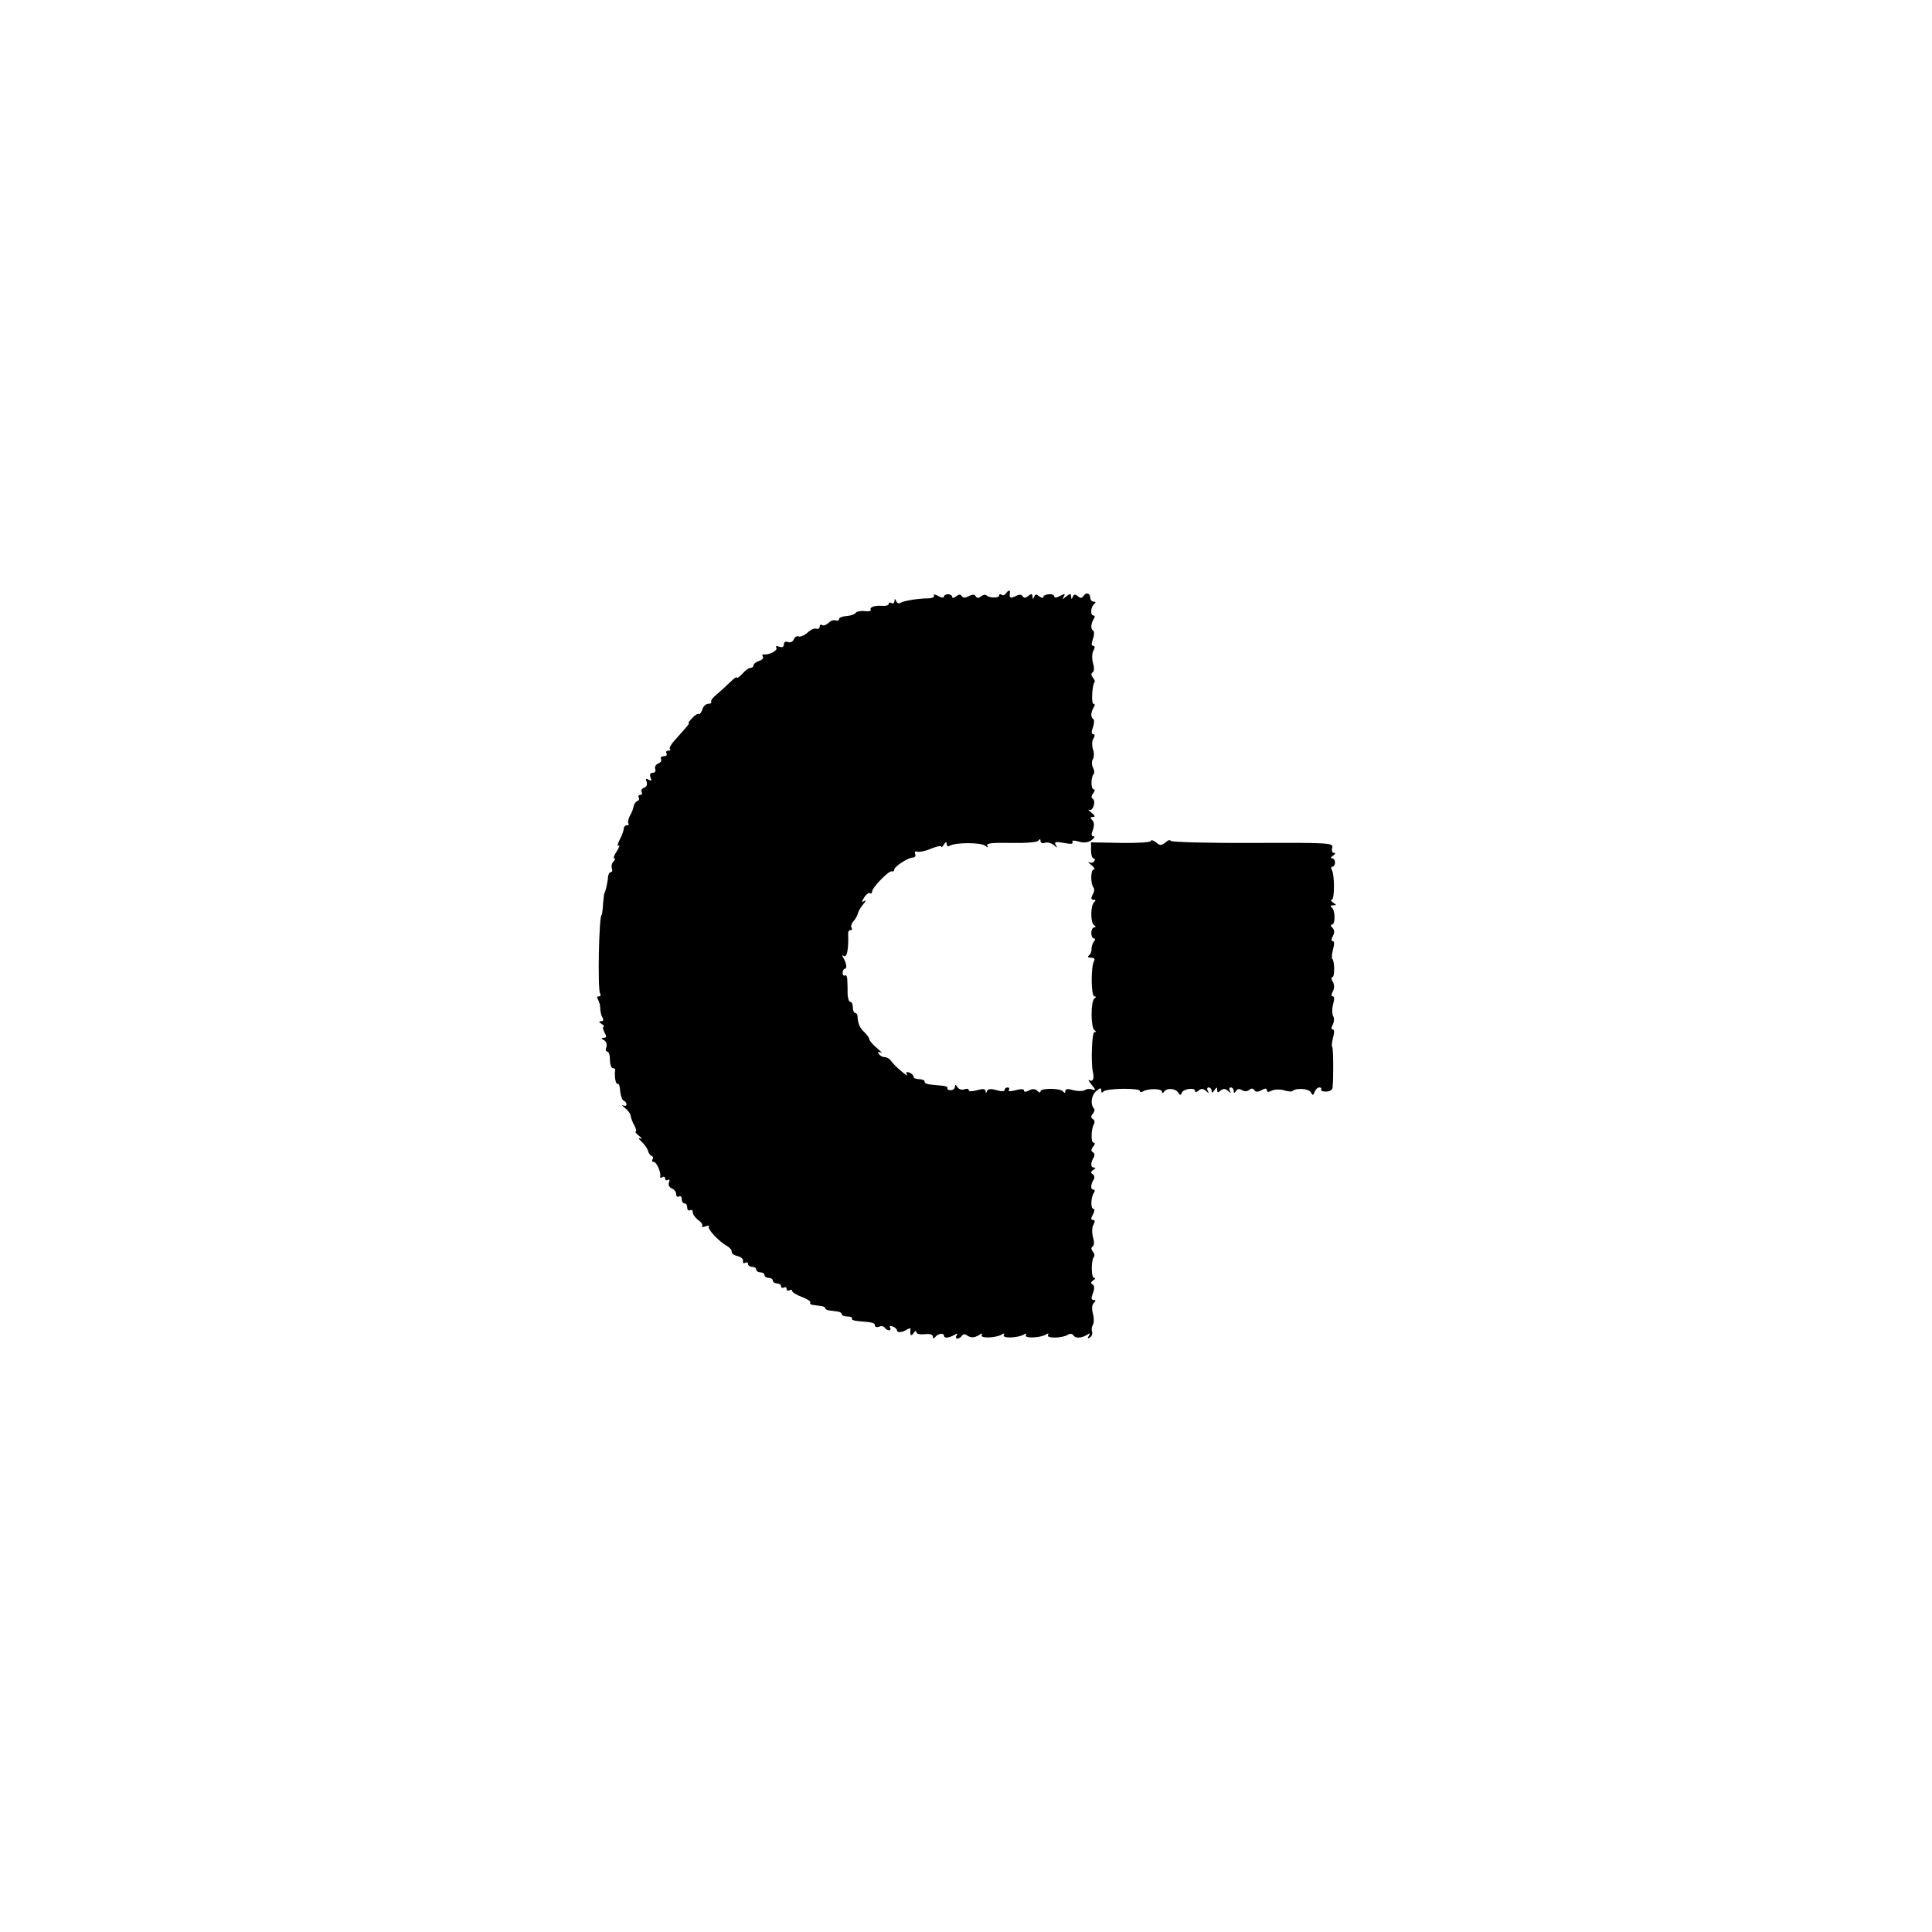
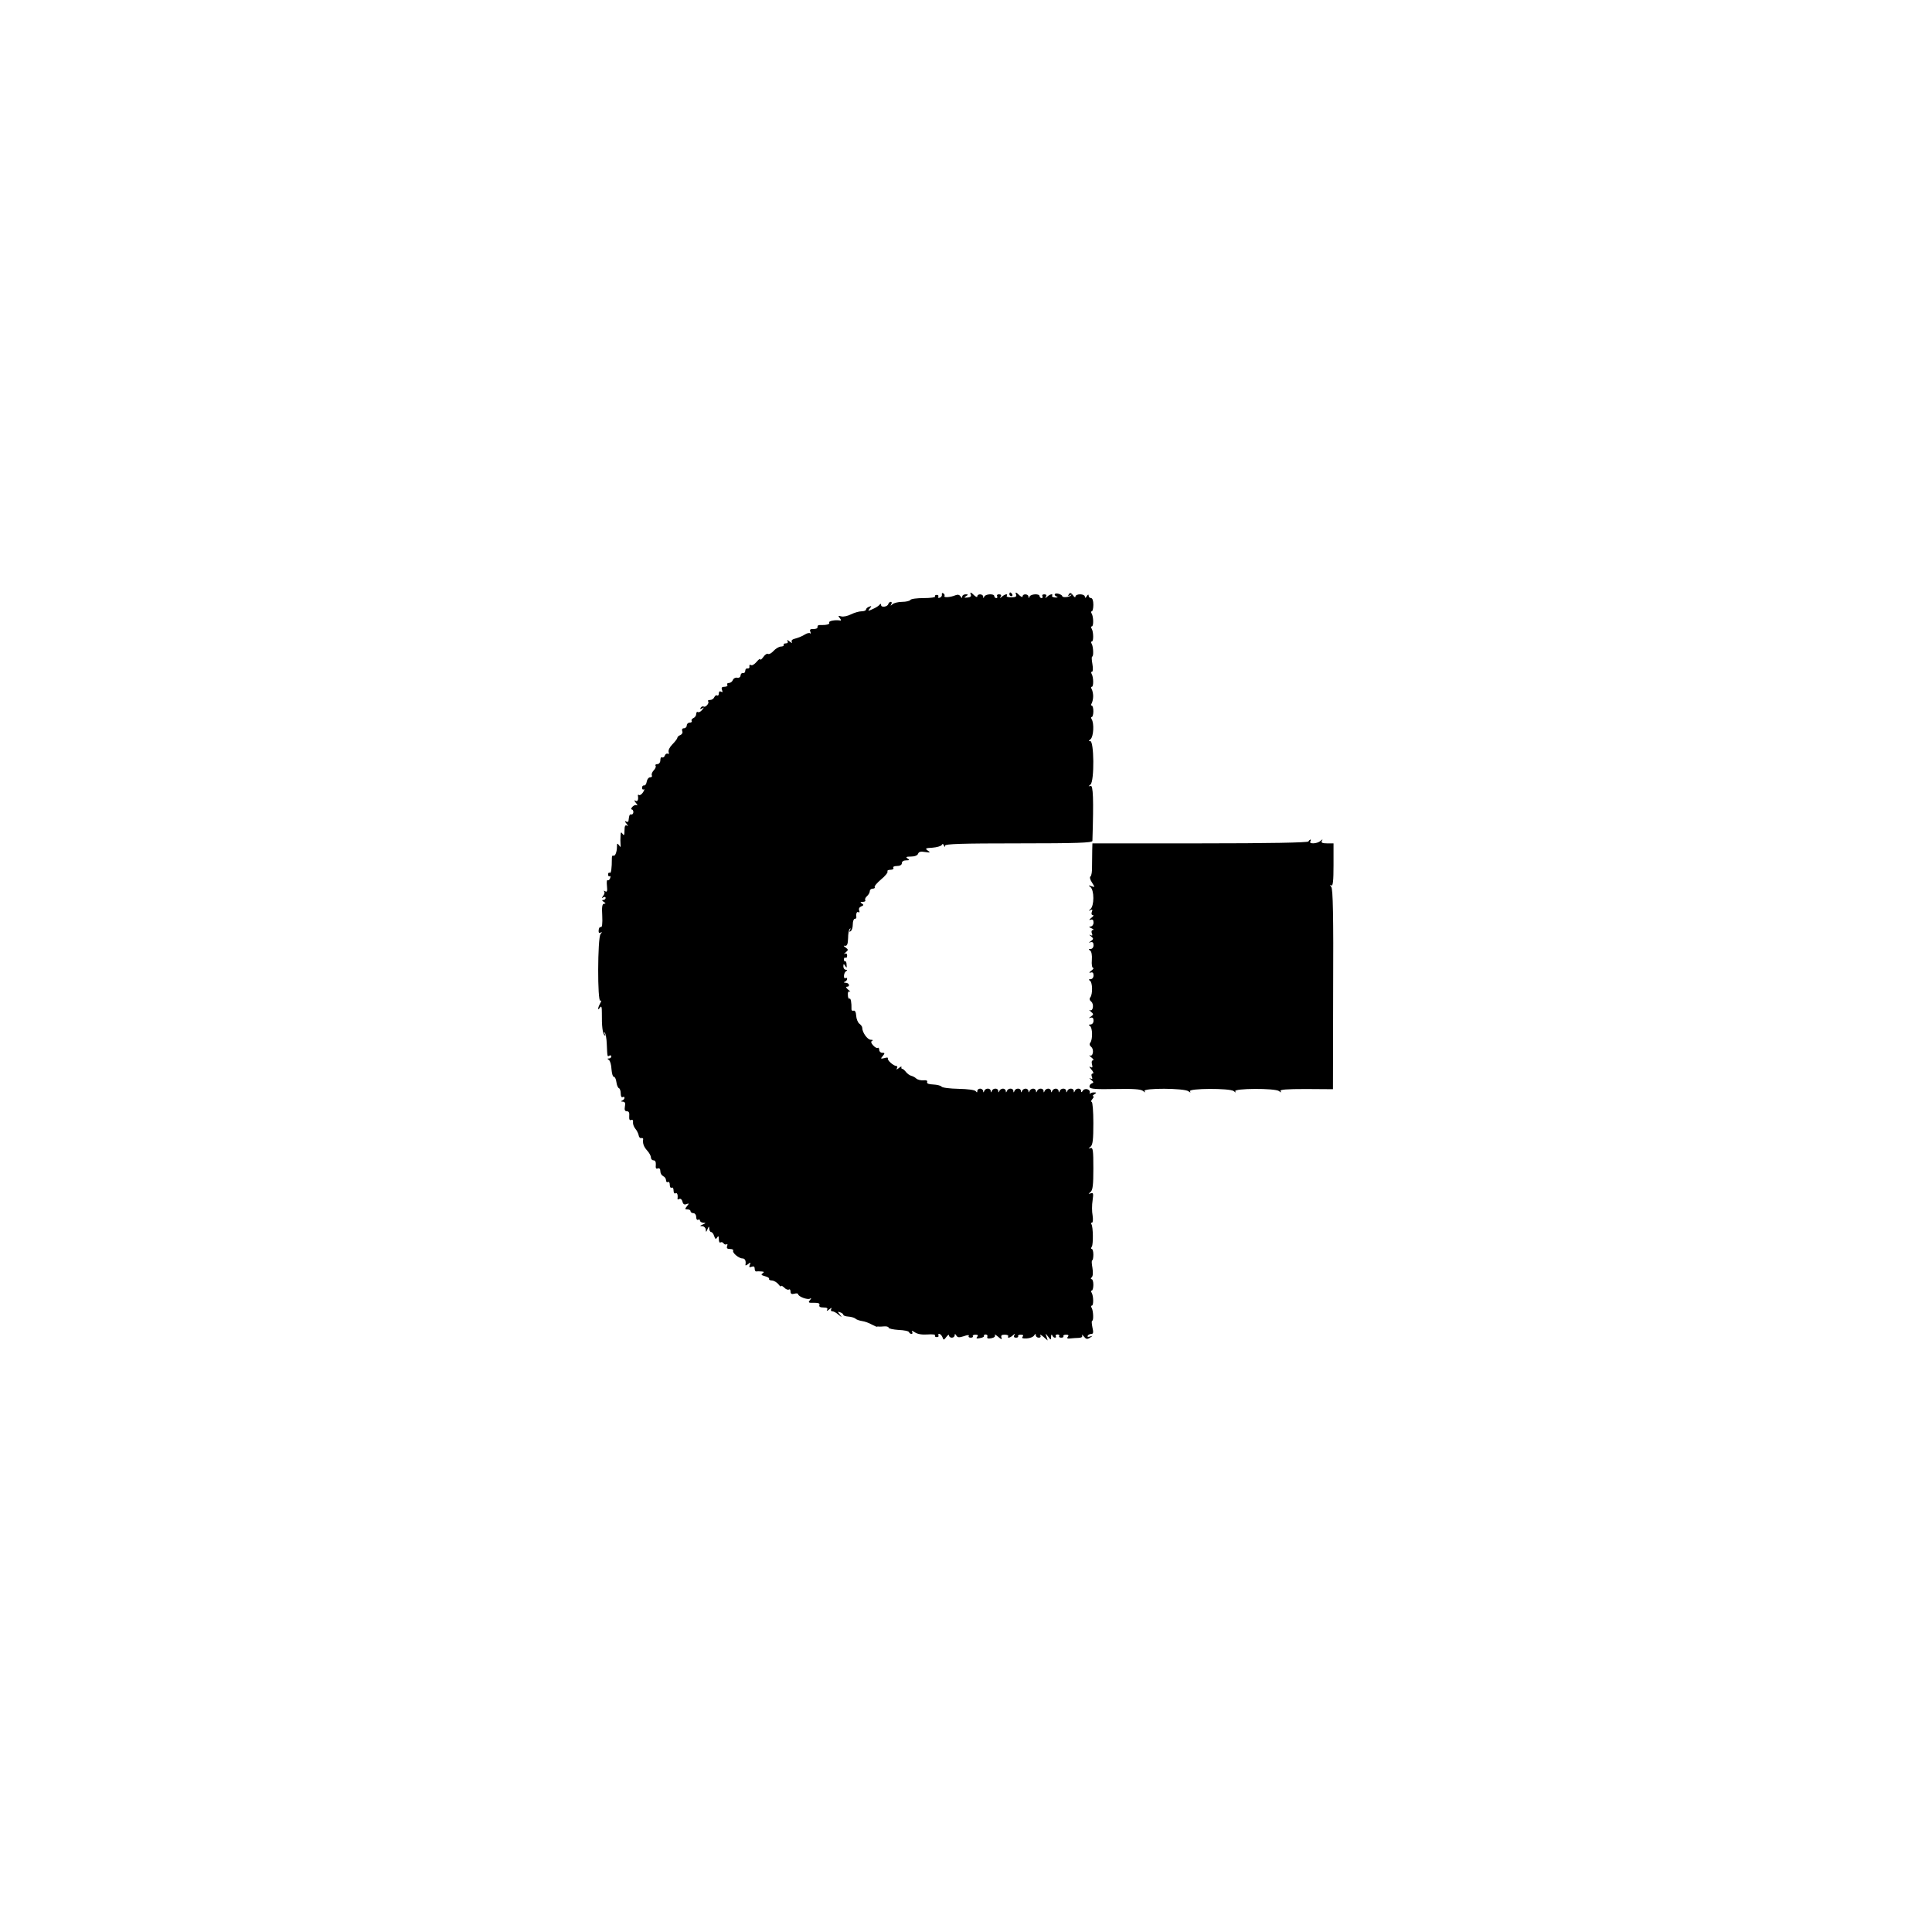
- <svg xmlns="http://www.w3.org/2000/svg" version="1.0" width="700pt" height="700pt" viewBox="0 0 700 700" preserveAspectRatio="xMidYMid meet">
-   <g transform="translate(0,700) scale(0.1,-0.1)" fill="#000000" stroke="none">
-     <path d="M3645 4850 c-4 -6 -11 -8 -16 -5 -5 4 -9 2 -9 -3 0 -10 -36 -9 -46 1 -4 4 -13 2 -20 -4 -8 -7 -14 -7 -19 1 -4 7 -12 7 -25 0 -13 -7 -21 -7 -25 0 -5 8 -11 7 -21 -1 -8 -6 -14 -7 -14 -2 0 5 -7 10 -15 10 -8 0 -15 -4 -15 -9 0 -5 -10 -4 -21 3 -12 6 -19 7 -15 1 3 -5 -6 -10 -22 -10 -34 0 -90 -9 -101 -17 -5 -3 -12 1 -14 7 -4 10 -6 10 -6 0 -1 -7 -5 -10 -11 -7 -5 3 -10 2 -10 -3 0 -5 -10 -8 -22 -7 -29 2 -49 -5 -43 -15 2 -4 -8 -6 -23 -4 -14 1 -29 -1 -32 -7 -4 -5 -18 -10 -33 -11 -15 -1 -27 -6 -27 -11 0 -5 -6 -7 -12 -5 -7 3 -19 -1 -26 -9 -8 -7 -18 -11 -23 -8 -5 4 -9 1 -9 -5 0 -7 -6 -10 -12 -8 -7 3 -22 -4 -32 -14 -11 -10 -26 -16 -32 -14 -7 3 -15 -2 -18 -11 -4 -8 -13 -13 -21 -9 -9 3 -15 0 -15 -9 0 -9 -6 -12 -17 -8 -10 4 -14 2 -10 -4 6 -10 -27 -27 -46 -24 -5 1 -6 -3 -3 -8 4 -5 -3 -12 -14 -16 -11 -3 -20 -11 -20 -16 0 -5 -5 -9 -11 -9 -7 0 -20 -10 -30 -22 -11 -11 -19 -17 -19 -13 0 4 -11 -3 -24 -16 -13 -13 -35 -33 -48 -44 -14 -11 -24 -23 -21 -27 2 -5 -3 -8 -11 -8 -8 0 -18 -9 -21 -20 -4 -11 -9 -19 -13 -17 -4 2 -15 -4 -24 -15 -10 -10 -16 -18 -13 -18 5 0 -1 -7 -52 -64 -12 -13 -19 -27 -16 -30 4 -3 1 -6 -6 -6 -7 0 -9 -4 -6 -10 3 -5 -1 -10 -10 -10 -9 0 -13 -5 -10 -10 3 -6 -1 -13 -10 -16 -9 -4 -14 -13 -11 -20 3 -8 -1 -14 -9 -14 -9 0 -12 -6 -8 -17 5 -12 3 -14 -7 -8 -10 6 -12 4 -7 -8 3 -9 0 -18 -9 -21 -9 -3 -12 -10 -9 -16 3 -5 1 -10 -5 -10 -6 0 -9 -4 -6 -9 4 -5 1 -11 -4 -13 -6 -2 -12 -10 -14 -18 -1 -8 -7 -25 -14 -36 -6 -12 -8 -24 -5 -28 3 -3 1 -6 -5 -6 -7 0 -12 -6 -12 -12 0 -7 -7 -26 -15 -41 -8 -15 -9 -25 -4 -21 6 4 3 -5 -6 -20 -10 -14 -14 -26 -9 -26 4 0 3 -5 -3 -11 -6 -6 -9 -18 -6 -25 3 -8 1 -14 -4 -14 -5 0 -9 -8 -10 -17 -1 -19 -10 -58 -13 -58 -1 0 -3 -18 -5 -40 -1 -22 -4 -40 -5 -40 -10 0 -15 -268 -6 -284 4 -6 2 -11 -4 -11 -7 0 -8 -5 -3 -12 4 -7 8 -22 8 -33 0 -11 4 -26 8 -32 5 -8 3 -13 -5 -13 -9 0 -9 -3 2 -10 8 -5 11 -10 7 -10 -4 0 -3 -9 3 -20 8 -15 8 -20 -2 -20 -10 0 -10 -3 1 -9 8 -5 11 -16 8 -25 -4 -9 -2 -16 3 -16 6 0 10 -13 10 -30 0 -16 5 -30 10 -30 6 0 9 -3 9 -7 -4 -22 2 -54 9 -50 4 3 8 -9 9 -26 2 -18 7 -33 13 -35 5 -2 10 -8 10 -13 0 -6 -6 -7 -12 -4 -7 4 -4 -1 7 -10 11 -9 20 -21 20 -28 1 -7 6 -22 13 -34 7 -13 9 -23 5 -23 -4 0 2 -7 13 -16 10 -8 12 -13 4 -9 -9 4 -6 -2 5 -12 11 -10 21 -25 23 -33 2 -8 8 -17 13 -18 5 -2 7 -8 3 -13 -3 -5 -1 -9 5 -9 10 0 27 -39 23 -53 -1 -5 2 -6 8 -2 5 3 10 1 10 -5 0 -6 4 -8 10 -5 6 3 7 -1 4 -9 -4 -9 1 -18 10 -22 9 -3 16 -13 16 -21 0 -8 5 -11 10 -8 6 3 10 -1 10 -9 0 -9 5 -16 10 -16 6 0 10 -7 10 -16 0 -8 5 -12 10 -9 6 3 10 0 10 -7 0 -8 9 -20 19 -28 11 -7 18 -17 15 -22 -3 -4 3 -5 13 -1 10 3 15 3 11 -1 -6 -8 36 -54 67 -71 10 -6 17 -15 16 -20 -1 -6 8 -13 21 -16 13 -3 22 -11 20 -18 -1 -7 2 -10 8 -6 5 3 10 1 10 -4 0 -6 7 -11 15 -11 8 0 15 -4 15 -10 0 -5 7 -10 15 -10 8 0 15 -4 15 -10 0 -5 7 -10 15 -10 8 0 15 -4 15 -10 0 -5 7 -10 15 -10 8 0 15 -5 15 -11 0 -5 5 -7 10 -4 6 3 10 1 10 -5 0 -6 5 -8 10 -5 6 3 10 2 10 -2 0 -5 16 -15 35 -22 19 -7 33 -16 31 -20 -3 -4 1 -8 9 -9 8 -1 22 -3 30 -4 8 -1 15 -4 15 -8 0 -4 7 -7 15 -8 8 -1 22 -3 30 -4 8 -1 15 -5 15 -10 0 -4 9 -8 21 -8 11 0 18 -3 16 -8 -3 -4 9 -8 26 -9 50 -4 57 -6 57 -16 0 -5 7 -7 15 -4 8 4 17 2 20 -3 4 -6 11 -10 16 -10 6 0 7 4 4 10 -3 6 1 7 9 4 9 -3 16 -10 16 -14 0 -10 20 -8 38 4 7 4 12 4 11 -1 -3 -20 2 -27 11 -13 5 8 10 10 10 4 0 -7 13 -10 30 -8 19 2 30 -1 30 -9 0 -7 3 -8 8 -2 9 13 32 17 32 6 0 -11 19 -9 39 3 10 6 12 5 7 -2 -4 -7 -3 -12 3 -12 5 0 13 5 16 10 4 7 12 7 18 2 15 -10 27 -10 46 2 9 6 12 5 8 -1 -8 -13 52 -11 73 2 8 5 11 4 7 -2 -8 -13 52 -11 73 2 8 5 11 4 7 -2 -8 -13 52 -11 73 2 8 5 11 4 7 -2 -8 -13 52 -12 72 1 8 5 16 4 20 -2 7 -12 29 -11 50 2 10 7 12 6 6 -4 -6 -9 -4 -11 4 -6 7 5 10 14 8 20 -3 7 -2 19 3 26 4 7 4 25 0 40 -5 18 -4 32 3 39 8 8 8 11 -1 11 -8 0 -9 7 -2 25 6 16 6 26 -1 31 -8 4 -7 9 2 15 8 5 9 9 3 9 -11 0 -11 66 0 77 3 3 1 12 -5 19 -6 8 -6 14 0 18 6 4 6 18 1 34 -4 16 -4 36 2 45 6 11 5 17 -2 17 -8 0 -8 6 0 20 6 11 7 20 2 20 -11 0 -10 40 1 58 5 6 4 12 -2 12 -10 0 -10 18 2 37 4 6 2 15 -4 19 -8 4 -7 9 2 15 9 6 10 9 2 9 -12 0 -12 17 0 37 4 6 3 15 -3 18 -8 5 -7 11 1 21 7 8 7 14 1 14 -10 0 -9 50 2 68 3 6 2 14 -4 17 -8 5 -8 11 -1 19 6 7 8 15 6 18 -15 14 -12 48 6 64 15 13 19 14 19 3 0 -8 3 -10 8 -4 8 12 132 14 132 2 0 -5 5 -5 12 -1 18 11 68 10 68 -1 0 -7 3 -7 8 0 10 14 41 12 51 -4 7 -10 9 -11 13 0 5 14 48 20 48 6 0 -5 6 -5 13 2 10 8 17 7 27 -2 10 -9 11 -9 6 1 -4 6 -2 12 3 12 6 0 11 -6 11 -12 0 -9 4 -8 10 2 8 12 10 12 10 1 0 -10 3 -11 13 -2 10 8 17 7 27 -2 10 -9 11 -9 6 1 -4 6 -2 12 3 12 6 0 11 -6 11 -12 0 -10 2 -10 8 -1 5 8 13 9 22 3 9 -5 19 -5 26 1 8 7 14 6 19 -1 4 -7 12 -7 26 0 13 8 19 7 19 0 0 -7 6 -8 17 -2 9 5 29 6 44 2 15 -5 30 -6 32 -3 13 12 58 9 66 -4 7 -13 9 -13 14 1 4 9 11 16 17 16 6 0 9 -3 7 -7 -3 -5 5 -8 17 -8 13 0 23 6 24 13 4 37 3 144 -1 148 -3 3 -1 19 3 35 5 18 5 29 -1 29 -6 0 -6 6 0 18 5 10 6 24 1 31 -4 8 -4 27 0 42 5 18 5 29 -1 29 -6 0 -6 6 0 18 6 11 6 24 0 35 -6 9 -6 17 -1 17 8 0 8 58 -1 66 -3 3 -1 19 3 35 5 18 5 29 -1 29 -6 0 -6 7 0 18 7 13 6 23 -1 30 -7 7 -8 12 -2 12 13 0 12 53 -1 62 -6 5 -4 8 5 8 13 0 13 1 0 10 -8 5 -10 10 -5 10 11 0 11 92 0 109 -3 6 -2 11 3 11 5 0 9 7 9 15 0 8 -5 15 -11 15 -6 0 -4 5 4 10 8 5 10 10 3 10 -6 0 -9 8 -6 19 4 17 -8 18 -287 17 -161 -1 -294 3 -297 7 -3 4 -10 4 -16 -2 -20 -16 -23 -16 -40 -2 -10 7 -17 9 -17 4 0 -5 -48 -8 -108 -7 l-109 2 0 -29 c0 -16 4 -29 9 -29 5 0 6 -5 3 -10 -4 -6 -12 -8 -18 -4 -7 3 -3 -2 7 -10 11 -9 15 -16 9 -16 -12 0 -12 -54 -1 -66 4 -3 3 -15 -3 -25 -7 -14 -6 -19 3 -19 8 0 9 -3 3 -8 -14 -10 -15 -75 -1 -84 7 -5 7 -8 1 -8 -6 0 -11 -9 -11 -20 0 -11 4 -20 9 -20 6 0 6 -5 0 -12 -5 -7 -9 -20 -8 -28 0 -8 -4 -18 -10 -22 -6 -5 -2 -8 8 -8 12 0 15 -4 11 -12 -12 -19 -11 -128 1 -128 7 0 7 -3 0 -8 -6 -4 -10 -29 -10 -57 0 -27 4 -53 10 -57 7 -5 7 -8 0 -8 -9 0 -13 -115 -5 -145 5 -22 0 -36 -12 -29 -7 4 -4 -3 7 -16 15 -18 16 -22 4 -18 -9 4 -22 3 -29 -2 -7 -4 -26 -4 -41 0 -20 6 -29 5 -29 -3 0 -8 -3 -8 -8 -2 -9 13 -82 13 -82 1 0 -6 -5 -5 -12 2 -7 7 -17 8 -30 1 -11 -6 -18 -6 -18 0 0 6 -11 6 -30 1 -19 -5 -28 -5 -25 1 4 5 1 9 -4 9 -6 0 -11 -4 -11 -9 0 -6 -12 -6 -29 -1 -21 6 -31 5 -35 -3 -3 -9 -5 -9 -5 0 -1 8 -10 9 -31 3 -17 -5 -30 -5 -30 0 0 5 -7 7 -16 3 -9 -3 -20 0 -25 8 -6 10 -9 10 -9 2 0 -7 -7 -13 -16 -13 -8 0 -13 3 -11 8 3 4 -9 8 -26 9 -50 4 -57 6 -57 15 0 4 -9 8 -20 8 -11 0 -20 4 -20 9 0 5 -7 12 -16 15 -10 4 -13 2 -8 -7 9 -15 -48 33 -59 51 -4 6 -14 12 -22 12 -8 0 -17 5 -21 12 -5 7 -2 9 7 4 8 -4 2 3 -13 16 -16 13 -28 28 -28 32 0 5 -8 16 -17 25 -18 16 -25 33 -26 59 0 6 -4 12 -9 12 -4 0 -8 9 -8 20 0 11 -4 20 -9 20 -5 0 -9 12 -10 28 0 15 0 37 -1 50 0 13 -4 21 -8 18 -5 -3 -9 1 -9 9 0 8 4 15 8 15 9 0 6 20 -5 39 -6 10 -5 12 2 7 11 -6 17 27 15 82 -1 6 3 12 9 12 5 0 7 4 3 9 -3 5 0 15 7 23 7 7 14 20 16 28 2 8 11 24 20 34 9 11 11 16 4 12 -11 -7 -11 -4 -1 12 7 12 17 18 21 16 4 -3 8 0 8 6 0 14 60 76 71 73 5 -2 9 1 9 6 0 11 50 44 68 44 7 0 11 6 8 13 -3 8 0 11 8 8 6 -2 29 2 49 11 20 8 37 12 37 8 0 -5 5 -1 10 7 7 11 10 11 10 2 0 -8 5 -10 12 -6 20 12 112 12 127 0 11 -8 13 -8 8 0 -5 9 19 11 86 10 56 -1 95 2 99 8 5 7 8 7 8 -1 0 -7 7 -10 15 -7 8 4 23 0 32 -7 14 -12 16 -12 8 0 -6 11 -1 12 30 7 24 -5 35 -4 31 3 -4 6 4 7 22 2 19 -6 34 -4 47 5 10 8 14 14 7 14 -8 0 -9 7 -2 24 5 15 5 27 -3 35 -8 8 -7 11 3 11 9 0 8 5 -6 16 -10 8 -14 13 -8 10 14 -7 26 32 13 40 -6 3 -5 11 2 20 6 8 7 14 2 14 -11 0 -11 45 0 56 3 4 2 14 -3 23 -5 10 -5 23 0 31 4 7 5 23 0 35 -4 12 -4 29 1 38 7 11 6 17 0 17 -7 0 -7 8 -1 25 5 14 5 27 1 30 -10 6 -9 24 2 43 5 6 4 12 -1 12 -9 0 -5 69 4 79 2 2 -1 10 -7 17 -6 8 -6 14 0 18 6 4 6 18 1 34 -4 16 -4 36 2 45 6 11 5 17 -1 17 -7 0 -7 8 -1 25 5 14 5 27 1 30 -10 6 -9 24 2 43 5 6 4 12 -1 12 -13 0 -10 33 3 42 6 5 5 8 -2 8 -7 0 -13 7 -13 15 0 17 -16 20 -25 5 -5 -8 -11 -8 -20 0 -10 8 -14 7 -18 -2 -4 -10 -6 -10 -6 1 -1 11 -4 11 -18 0 -14 -12 -15 -12 -9 -1 7 11 4 12 -13 3 -12 -7 -21 -8 -21 -2 0 5 -9 9 -20 8 -11 -1 -20 -5 -20 -10 0 -5 -6 -4 -14 2 -11 9 -15 9 -19 -1 -4 -10 -6 -10 -6 1 -1 10 -4 11 -15 2 -10 -8 -16 -9 -21 -1 -4 7 -12 7 -26 0 -18 -10 -23 -6 -20 13 2 10 -7 9 -14 -3z" />
+ <svg xmlns="http://www.w3.org/2000/svg" version="1.0" width="1024pt" height="1024pt" viewBox="0 0 1024 1024" preserveAspectRatio="xMidYMid meet">
+   <g transform="translate(0,1024) scale(0.1,-0.1)" fill="#000000" stroke="none">
+     <path d="M4992 7089 c2 -6 -3 -14 -11 -17 -8 -2 -11 0 -8 5 3 5 0 10 -8 10 -8 0 -12 -4 -9 -9 3 -4 -24 -8 -60 -8 -36 0 -68 -4 -71 -10 -3 -5 -23 -10 -44 -10 -20 0 -43 -6 -50 -12 -11 -10 -13 -10 -7 0 4 6 3 12 -3 12 -5 0 -11 -5 -13 -12 -5 -15 -38 -19 -38 -5 0 8 -3 8 -8 2 -4 -6 -20 -16 -36 -23 -26 -12 -28 -12 -16 3 11 13 10 15 -4 9 -9 -3 -16 -10 -16 -15 0 -5 -11 -9 -23 -9 -13 0 -38 -7 -56 -16 -18 -9 -41 -14 -52 -11 -17 5 -18 3 -8 -9 7 -8 8 -14 3 -13 -26 5 -64 -2 -59 -11 5 -9 -15 -14 -52 -13 -7 0 -11 -4 -10 -11 1 -6 -8 -10 -21 -10 -17 1 -22 -3 -17 -14 3 -9 3 -13 -1 -9 -4 4 -17 1 -28 -6 -12 -8 -34 -17 -49 -21 -18 -4 -25 -11 -20 -19 4 -7 -2 -5 -12 3 -11 9 -16 10 -11 3 4 -8 1 -13 -9 -13 -9 0 -14 -4 -11 -8 2 -4 -4 -9 -16 -9 -11 -1 -28 -12 -38 -23 -11 -12 -23 -19 -29 -16 -5 4 -17 -4 -25 -16 -9 -12 -16 -18 -16 -13 -1 6 -9 0 -20 -13 -11 -13 -24 -21 -30 -17 -6 4 -9 1 -8 -7 2 -7 -3 -12 -9 -11 -7 2 -13 -4 -13 -12 0 -8 -5 -14 -12 -12 -7 1 -12 -5 -13 -13 0 -9 -8 -14 -18 -12 -9 2 -20 -4 -23 -13 -3 -8 -13 -15 -21 -15 -8 0 -11 -4 -8 -10 3 -5 -3 -10 -14 -10 -15 0 -19 -4 -14 -17 4 -11 3 -14 -5 -9 -7 4 -12 1 -12 -9 0 -9 -4 -14 -9 -11 -5 3 -11 -1 -15 -9 -3 -8 -13 -15 -22 -15 -10 0 -14 -3 -11 -7 9 -8 -13 -34 -23 -28 -5 3 -12 0 -16 -6 -5 -8 -3 -9 7 -4 12 8 12 6 0 -8 -7 -9 -17 -14 -22 -11 -5 3 -9 -2 -9 -11 0 -8 -7 -18 -15 -21 -8 -4 -12 -10 -9 -15 3 -5 -2 -9 -10 -9 -9 0 -16 -7 -16 -15 0 -8 -7 -15 -15 -15 -9 0 -12 -6 -9 -15 4 -8 -1 -17 -10 -21 -9 -3 -16 -10 -16 -15 0 -4 -12 -20 -26 -34 -15 -15 -23 -32 -20 -41 3 -9 1 -12 -4 -9 -6 3 -13 -1 -16 -9 -3 -9 -10 -13 -15 -10 -5 3 -9 -4 -9 -15 0 -12 -7 -21 -16 -21 -8 0 -13 -4 -9 -9 3 -5 -2 -16 -11 -25 -8 -9 -12 -20 -9 -26 3 -5 -1 -10 -9 -10 -8 0 -16 -10 -18 -22 -2 -13 -8 -22 -14 -21 -6 1 -11 -4 -11 -12 0 -8 4 -12 9 -9 5 4 4 -3 -3 -14 -7 -12 -17 -18 -21 -16 -5 3 -8 2 -7 -3 4 -22 -2 -34 -13 -27 -8 5 -7 0 2 -11 8 -10 11 -16 5 -13 -5 3 -16 0 -23 -8 -7 -8 -9 -14 -4 -14 5 0 9 -7 9 -14 0 -8 -5 -14 -11 -13 -9 2 -11 -2 -15 -34 0 -5 -7 -7 -13 -3 -8 5 -7 0 2 -11 9 -11 10 -16 3 -11 -9 5 -13 -2 -13 -26 0 -25 -3 -29 -10 -18 -8 12 -10 10 -11 -10 -1 -14 -1 -34 0 -45 2 -17 0 -17 -8 -5 -9 12 -11 11 -11 -7 0 -29 -10 -54 -20 -48 -4 2 -7 -3 -7 -13 0 -55 -4 -83 -11 -78 -5 3 -9 -1 -9 -9 0 -8 4 -12 9 -9 4 3 5 -2 2 -10 -3 -9 -9 -14 -14 -11 -4 2 -5 -12 -3 -31 3 -27 0 -34 -9 -28 -7 4 -10 4 -6 -1 4 -4 2 -15 -5 -23 -9 -13 -9 -14 1 -8 6 4 12 2 12 -3 0 -6 -6 -11 -12 -11 -9 0 -8 -4 2 -10 11 -7 12 -10 2 -10 -10 0 -13 -16 -10 -64 2 -41 -1 -62 -7 -60 -6 3 -11 -5 -12 -16 -1 -13 2 -18 10 -13 9 5 9 3 0 -8 -16 -20 -17 -363 -1 -353 6 4 6 -2 -1 -14 -14 -26 -14 -42 -1 -22 8 11 10 3 10 -30 -1 -68 4 -108 14 -117 5 -5 6 -2 1 7 -5 8 -4 12 0 7 5 -4 10 -31 11 -60 3 -70 3 -69 14 -62 6 3 10 1 10 -4 0 -6 -6 -11 -12 -11 -10 0 -10 -2 -1 -8 7 -4 13 -26 14 -49 2 -23 7 -41 12 -40 5 1 12 -11 14 -28 2 -16 8 -31 14 -33 5 -2 9 -15 9 -28 0 -14 4 -22 10 -19 6 3 10 2 10 -4 0 -5 -6 -12 -12 -14 -9 -4 -7 -6 3 -6 12 -1 15 -8 11 -26 -3 -18 0 -25 11 -25 10 0 14 -8 12 -26 -1 -17 2 -24 10 -20 8 3 12 -2 10 -12 -1 -9 4 -24 12 -34 8 -9 16 -25 18 -35 1 -10 8 -17 14 -15 6 1 10 -1 10 -5 -4 -22 3 -41 21 -61 11 -12 20 -28 20 -37 0 -8 6 -15 14 -15 9 0 13 -9 12 -24 -2 -17 1 -23 10 -19 9 3 14 -2 14 -15 0 -11 7 -22 15 -26 8 -3 15 -13 15 -21 0 -9 5 -13 10 -10 6 3 10 -3 10 -15 0 -12 5 -18 10 -15 6 3 10 -3 10 -15 0 -12 5 -18 10 -15 9 6 14 -8 11 -28 -1 -5 3 -5 9 -2 7 4 14 -2 17 -13 3 -14 10 -19 21 -14 15 5 15 4 3 -11 -12 -15 -11 -17 3 -17 9 0 16 -4 16 -10 0 -5 7 -10 15 -10 8 0 15 -9 15 -21 0 -11 5 -17 10 -14 6 3 10 1 10 -4 0 -6 8 -11 18 -12 14 0 14 -2 -3 -9 -17 -7 -17 -9 -2 -9 9 -1 17 -9 18 -18 0 -15 2 -15 9 2 7 17 9 17 9 3 1 -10 5 -18 10 -18 5 0 13 -10 16 -21 6 -17 9 -19 16 -8 6 10 9 8 9 -9 0 -13 4 -21 9 -17 5 3 12 1 16 -5 4 -6 11 -8 16 -5 5 3 6 -1 3 -9 -4 -12 0 -16 16 -16 11 0 19 -4 16 -8 -7 -11 30 -42 49 -42 14 0 20 -13 16 -34 -1 -5 5 -3 14 4 13 11 15 10 9 -4 -5 -12 -2 -15 10 -10 11 4 16 1 16 -10 0 -9 3 -15 8 -15 4 1 16 1 27 0 15 -1 17 -3 7 -10 -10 -6 -7 -10 12 -15 15 -4 25 -10 22 -14 -2 -4 5 -9 16 -9 11 -1 26 -10 34 -20 7 -10 14 -14 14 -10 0 5 7 1 16 -7 8 -9 20 -14 25 -11 5 4 9 -1 9 -11 0 -11 6 -15 20 -11 11 3 20 2 20 -2 0 -13 51 -32 63 -24 8 5 8 2 0 -8 -11 -13 -8 -15 21 -14 24 0 32 -3 29 -12 -3 -9 4 -13 22 -13 18 0 24 -4 19 -12 -5 -8 0 -7 11 2 11 9 16 10 11 3 -4 -8 -2 -13 5 -13 7 0 22 -8 33 -18 20 -16 20 -16 7 1 -12 15 -12 17 3 11 9 -3 16 -9 16 -13 0 -4 12 -8 26 -9 15 -1 32 -6 38 -11 6 -6 23 -11 36 -13 14 -2 36 -10 50 -18 14 -7 26 -13 28 -12 1 1 5 2 10 1 4 -1 17 0 30 1 12 1 22 -3 22 -7 0 -5 24 -10 53 -12 28 -1 54 -6 55 -12 2 -5 8 -9 13 -9 6 0 7 5 3 12 -4 6 2 5 14 -3 14 -10 38 -14 67 -12 26 2 44 0 41 -5 -3 -5 1 -9 9 -9 8 0 12 4 9 9 -3 4 -1 8 4 8 6 0 13 -8 17 -17 6 -17 7 -17 21 1 8 11 14 14 14 8 0 -7 7 -12 15 -12 8 0 15 6 15 13 0 9 3 8 9 -2 7 -11 15 -11 40 -3 18 7 29 7 26 2 -4 -6 1 -10 10 -10 9 0 14 4 11 8 -2 4 4 8 14 8 13 0 16 -4 9 -12 -7 -8 -2 -10 16 -6 14 2 23 8 20 11 -2 4 2 8 9 8 8 0 12 -6 9 -12 -3 -9 4 -11 21 -8 16 3 23 10 19 17 -3 6 4 2 17 -9 17 -15 22 -16 18 -5 -4 12 1 16 17 16 13 0 21 -4 19 -8 -8 -13 11 -9 25 5 11 10 13 10 7 0 -5 -8 -1 -13 9 -13 9 0 14 4 11 8 -2 4 4 8 14 8 13 0 16 -4 10 -11 -6 -8 0 -10 22 -9 17 1 35 8 39 16 7 10 9 10 9 1 0 -7 7 -13 16 -13 9 0 12 5 8 13 -4 6 3 3 16 -8 l23 -20 -6 20 c-7 20 -7 20 8 1 15 -20 15 -20 16 0 0 10 3 13 6 7 2 -7 9 -13 14 -13 6 0 8 4 5 8 -3 5 1 9 9 9 8 0 12 -4 9 -9 -3 -4 2 -8 11 -8 9 0 14 4 11 8 -2 4 4 8 14 8 13 0 16 -4 10 -11 -7 -8 -3 -11 13 -9 12 1 32 3 45 3 15 1 21 5 17 14 -4 6 0 4 9 -6 12 -15 18 -17 33 -7 17 11 17 11 0 6 -11 -3 -15 -2 -12 4 3 6 12 10 20 10 10 0 11 9 5 35 -4 19 -5 35 -1 35 8 0 6 53 -3 68 -4 7 -4 12 1 12 10 0 9 52 -1 68 -4 7 -4 12 1 12 4 0 8 14 8 30 0 17 -4 30 -9 30 -6 0 -5 5 1 11 6 6 7 25 3 50 -4 21 -5 39 -1 39 3 0 6 14 6 30 0 17 -4 30 -8 30 -5 0 -5 6 0 13 8 13 7 103 -2 118 -4 5 -2 9 3 9 5 0 6 17 3 38 -4 20 -4 56 0 80 5 37 4 42 -10 37 -14 -4 -14 -4 -1 7 12 10 15 38 15 126 0 95 -2 111 -15 107 -13 -4 -13 -4 0 7 12 10 15 38 15 126 0 61 -4 112 -9 112 -5 0 -3 7 4 15 7 8 9 15 4 15 -5 0 -2 5 6 10 13 8 13 10 -2 10 -9 0 -18 -3 -21 -7 -2 -5 -2 -2 -1 5 5 18 -26 28 -37 11 -6 -10 -9 -10 -9 -1 0 16 -27 16 -33 0 -4 -10 -6 -10 -6 0 -1 16 -28 16 -34 0 -4 -10 -6 -10 -6 0 -1 16 -28 16 -34 0 -4 -10 -6 -10 -6 0 -1 6 -7 12 -15 12 -8 0 -17 -6 -19 -12 -4 -10 -6 -10 -6 0 -1 6 -7 12 -15 12 -8 0 -17 -6 -19 -12 -4 -10 -6 -10 -6 0 -1 16 -28 16 -34 0 -4 -10 -6 -10 -6 0 -1 6 -7 12 -15 12 -8 0 -17 -6 -19 -12 -4 -10 -6 -10 -6 0 -1 6 -7 12 -15 12 -8 0 -17 -6 -19 -12 -4 -10 -6 -10 -6 0 -1 16 -28 16 -34 0 -4 -10 -6 -10 -6 0 -1 16 -28 16 -34 0 -4 -10 -6 -10 -6 0 -1 6 -7 12 -15 12 -8 0 -17 -6 -19 -12 -4 -10 -6 -10 -6 0 -1 16 -28 16 -34 0 -4 -10 -6 -10 -6 0 -1 16 -28 16 -34 0 -4 -10 -6 -10 -6 0 -1 6 -8 12 -16 12 -8 0 -15 -6 -15 -12 0 -9 -2 -10 -8 -2 -4 7 -42 12 -92 13 -46 1 -87 6 -90 12 -4 5 -23 10 -44 11 -24 1 -35 5 -32 13 3 8 -5 11 -20 9 -13 -1 -30 3 -37 9 -7 7 -19 13 -27 15 -8 2 -21 11 -28 20 -7 9 -16 17 -20 17 -4 0 -6 4 -4 9 2 5 -5 3 -14 -5 -12 -9 -15 -9 -10 -1 4 6 2 12 -3 12 -15 0 -51 32 -45 41 2 4 -6 5 -18 1 -21 -5 -22 -4 -9 11 12 15 11 17 -3 17 -9 0 -16 7 -16 16 0 8 -4 13 -8 10 -5 -3 -16 4 -25 14 -11 13 -12 20 -4 24 7 2 3 5 -8 5 -18 1 -45 39 -45 64 0 6 -7 15 -15 21 -8 6 -16 25 -17 42 -1 20 -7 30 -14 27 -7 -2 -12 2 -11 9 1 33 -4 59 -10 55 -5 -3 -9 6 -9 19 -1 15 2 22 10 18 6 -3 2 2 -8 10 -11 9 -14 16 -8 16 19 0 14 20 -5 21 -11 0 -13 3 -5 6 6 2 12 9 12 14 0 6 -4 8 -8 5 -13 -8 -11 28 2 36 8 5 7 8 -1 8 -7 0 -13 8 -13 18 0 14 2 15 10 2 7 -12 9 -10 7 7 0 12 -4 20 -7 18 -4 -2 -7 2 -7 10 0 8 4 12 9 9 4 -3 8 2 8 11 0 10 -5 14 -12 10 -7 -4 -5 0 4 7 15 13 15 15 0 26 -12 8 -13 11 -3 9 11 -1 15 9 16 40 0 23 4 45 9 50 5 5 6 2 1 -6 -5 -9 -4 -12 3 -7 7 4 12 20 12 37 0 16 5 29 10 29 6 0 9 3 9 8 -3 19 2 33 11 27 6 -3 7 1 4 9 -4 10 1 18 11 22 13 5 14 9 3 15 -10 7 -9 9 5 9 10 0 16 4 13 9 -3 5 1 14 9 21 8 7 15 19 15 26 0 8 7 14 16 14 8 0 13 4 10 8 -3 5 13 23 34 41 22 18 37 37 34 42 -3 5 4 9 16 9 12 0 18 5 15 10 -4 6 5 10 19 10 16 0 26 6 26 15 0 9 9 15 23 15 18 0 19 2 7 10 -11 7 -7 10 18 10 20 0 35 6 38 15 4 11 15 13 38 9 27 -4 29 -3 13 8 -15 11 -12 13 25 15 23 2 45 8 49 14 4 8 8 7 12 -2 4 -10 6 -10 6 -1 1 9 86 12 391 12 305 0 390 3 390 13 7 224 4 297 -10 292 -13 -4 -13 -4 0 7 21 18 19 234 -2 230 -9 -2 -9 1 2 10 16 13 20 84 6 106 -4 7 -4 12 1 12 4 0 8 14 8 30 0 17 -4 30 -8 30 -5 0 -5 5 -1 12 4 7 8 24 8 38 0 14 -4 31 -8 38 -4 7 -4 12 1 12 10 0 9 52 -1 68 -4 7 -3 12 2 12 5 0 6 17 2 40 -4 22 -5 40 -1 40 8 0 6 54 -3 68 -4 7 -4 12 1 12 10 0 9 52 -1 68 -4 7 -4 12 1 12 10 0 9 52 -1 68 -4 7 -4 12 1 12 4 0 8 16 8 35 0 21 -5 35 -12 35 -7 0 -13 6 -13 13 0 8 -4 7 -10 -3 -6 -10 -10 -11 -10 -2 0 6 -11 12 -25 12 -14 0 -25 -5 -25 -12 0 -6 -6 -4 -13 7 -11 14 -16 15 -22 5 -6 -9 -4 -11 6 -5 8 5 11 4 6 0 -9 -11 -47 -14 -47 -4 0 3 -9 9 -20 12 -22 6 -28 -8 -7 -16 6 -3 2 -4 -10 -4 -12 1 -19 5 -17 9 8 13 -11 9 -25 -4 -11 -10 -13 -10 -7 0 5 7 1 12 -9 12 -9 0 -13 -4 -10 -10 3 -5 1 -10 -4 -10 -6 0 -11 5 -11 10 0 15 -47 12 -53 -2 -4 -10 -6 -10 -6 0 -1 15 -31 16 -31 1 0 -6 -7 -3 -16 5 -19 19 -25 20 -18 3 3 -9 -5 -13 -25 -13 -17 0 -28 3 -25 8 8 13 -10 9 -25 -4 -11 -10 -13 -10 -7 0 5 7 1 12 -9 12 -9 0 -13 -4 -10 -10 3 -5 1 -10 -4 -10 -6 0 -11 5 -11 10 0 15 -47 12 -53 -2 -4 -10 -6 -10 -6 0 -1 15 -31 16 -31 1 0 -6 -7 -3 -16 5 -19 19 -25 20 -18 3 3 -8 -4 -13 -18 -14 -18 -2 -20 0 -8 7 13 8 12 10 -2 10 -10 0 -18 -6 -18 -12 0 -9 -3 -9 -9 1 -6 9 -15 11 -27 6 -26 -11 -64 -14 -58 -4 2 4 0 11 -6 14 -6 4 -9 1 -8 -6z" />
+     <path d="M5350 7090 c0 -5 5 -10 11 -10 5 0 7 5 4 10 -3 6 -8 10 -11 10 -2 0 -4 -4 -4 -10z" />
+     <path d="M6935 5780 c-4 -6 -207 -10 -576 -10 l-569 0 -1 -37 c0 -21 -1 -59 -1 -85 1 -26 -3 -50 -8 -53 -6 -4 -2 -18 8 -33 16 -25 16 -26 -3 -19 -17 6 -18 5 -5 -5 9 -8 15 -30 15 -58 0 -27 -6 -50 -15 -58 -11 -10 -12 -12 -1 -6 11 5 13 3 8 -9 -4 -10 -1 -17 5 -17 7 0 3 -7 -8 -15 -12 -9 -13 -13 -4 -10 11 4 16 -1 16 -15 0 -11 -7 -20 -16 -21 -10 0 -9 -3 5 -9 11 -5 15 -9 8 -9 -7 -1 -10 -8 -6 -18 5 -12 3 -14 -8 -9 -8 4 -6 1 3 -6 15 -13 15 -15 0 -26 -13 -9 -14 -10 -2 -6 11 3 16 -2 16 -16 0 -11 -7 -20 -16 -20 -11 0 -12 -2 -2 -8 7 -5 11 -24 9 -50 -2 -24 1 -42 7 -42 5 0 1 -7 -10 -15 -12 -9 -13 -13 -4 -10 11 4 16 -1 16 -15 0 -11 -7 -20 -16 -20 -10 0 -11 -3 -3 -8 14 -9 15 -71 2 -88 -6 -7 -4 -16 5 -23 16 -14 9 -54 -8 -45 -6 3 -3 -1 6 -8 15 -13 15 -15 0 -26 -13 -9 -14 -10 -2 -6 11 3 16 -2 16 -16 0 -11 -7 -20 -16 -20 -10 0 -11 -3 -3 -8 14 -9 15 -71 2 -88 -6 -7 -4 -16 5 -23 16 -14 9 -54 -8 -45 -6 3 -2 -2 8 -10 11 -9 15 -16 9 -16 -6 0 -9 -9 -5 -22 4 -16 2 -19 -9 -13 -8 5 -5 -1 5 -13 11 -12 14 -22 8 -22 -7 0 -9 -7 -5 -17 5 -12 3 -14 -8 -9 -8 4 -6 1 4 -7 15 -13 15 -15 2 -20 -8 -4 -12 -12 -10 -19 4 -10 37 -12 136 -10 95 2 136 -1 147 -10 12 -10 14 -10 8 -1 -10 17 212 16 233 -1 11 -8 13 -8 8 0 -10 16 212 17 232 1 11 -9 13 -9 8 -1 -10 16 212 17 232 1 11 -9 13 -9 8 0 -5 8 30 11 135 11 l143 -1 1 529 c2 385 -1 533 -10 543 -8 11 -8 13 0 8 9 -5 12 25 12 108 l0 115 -35 0 c-24 0 -32 4 -27 13 6 10 4 10 -7 0 -16 -15 -63 -18 -54 -3 3 6 4 10 1 10 -3 0 -8 -4 -11 -10z" />
  </g>
</svg>
